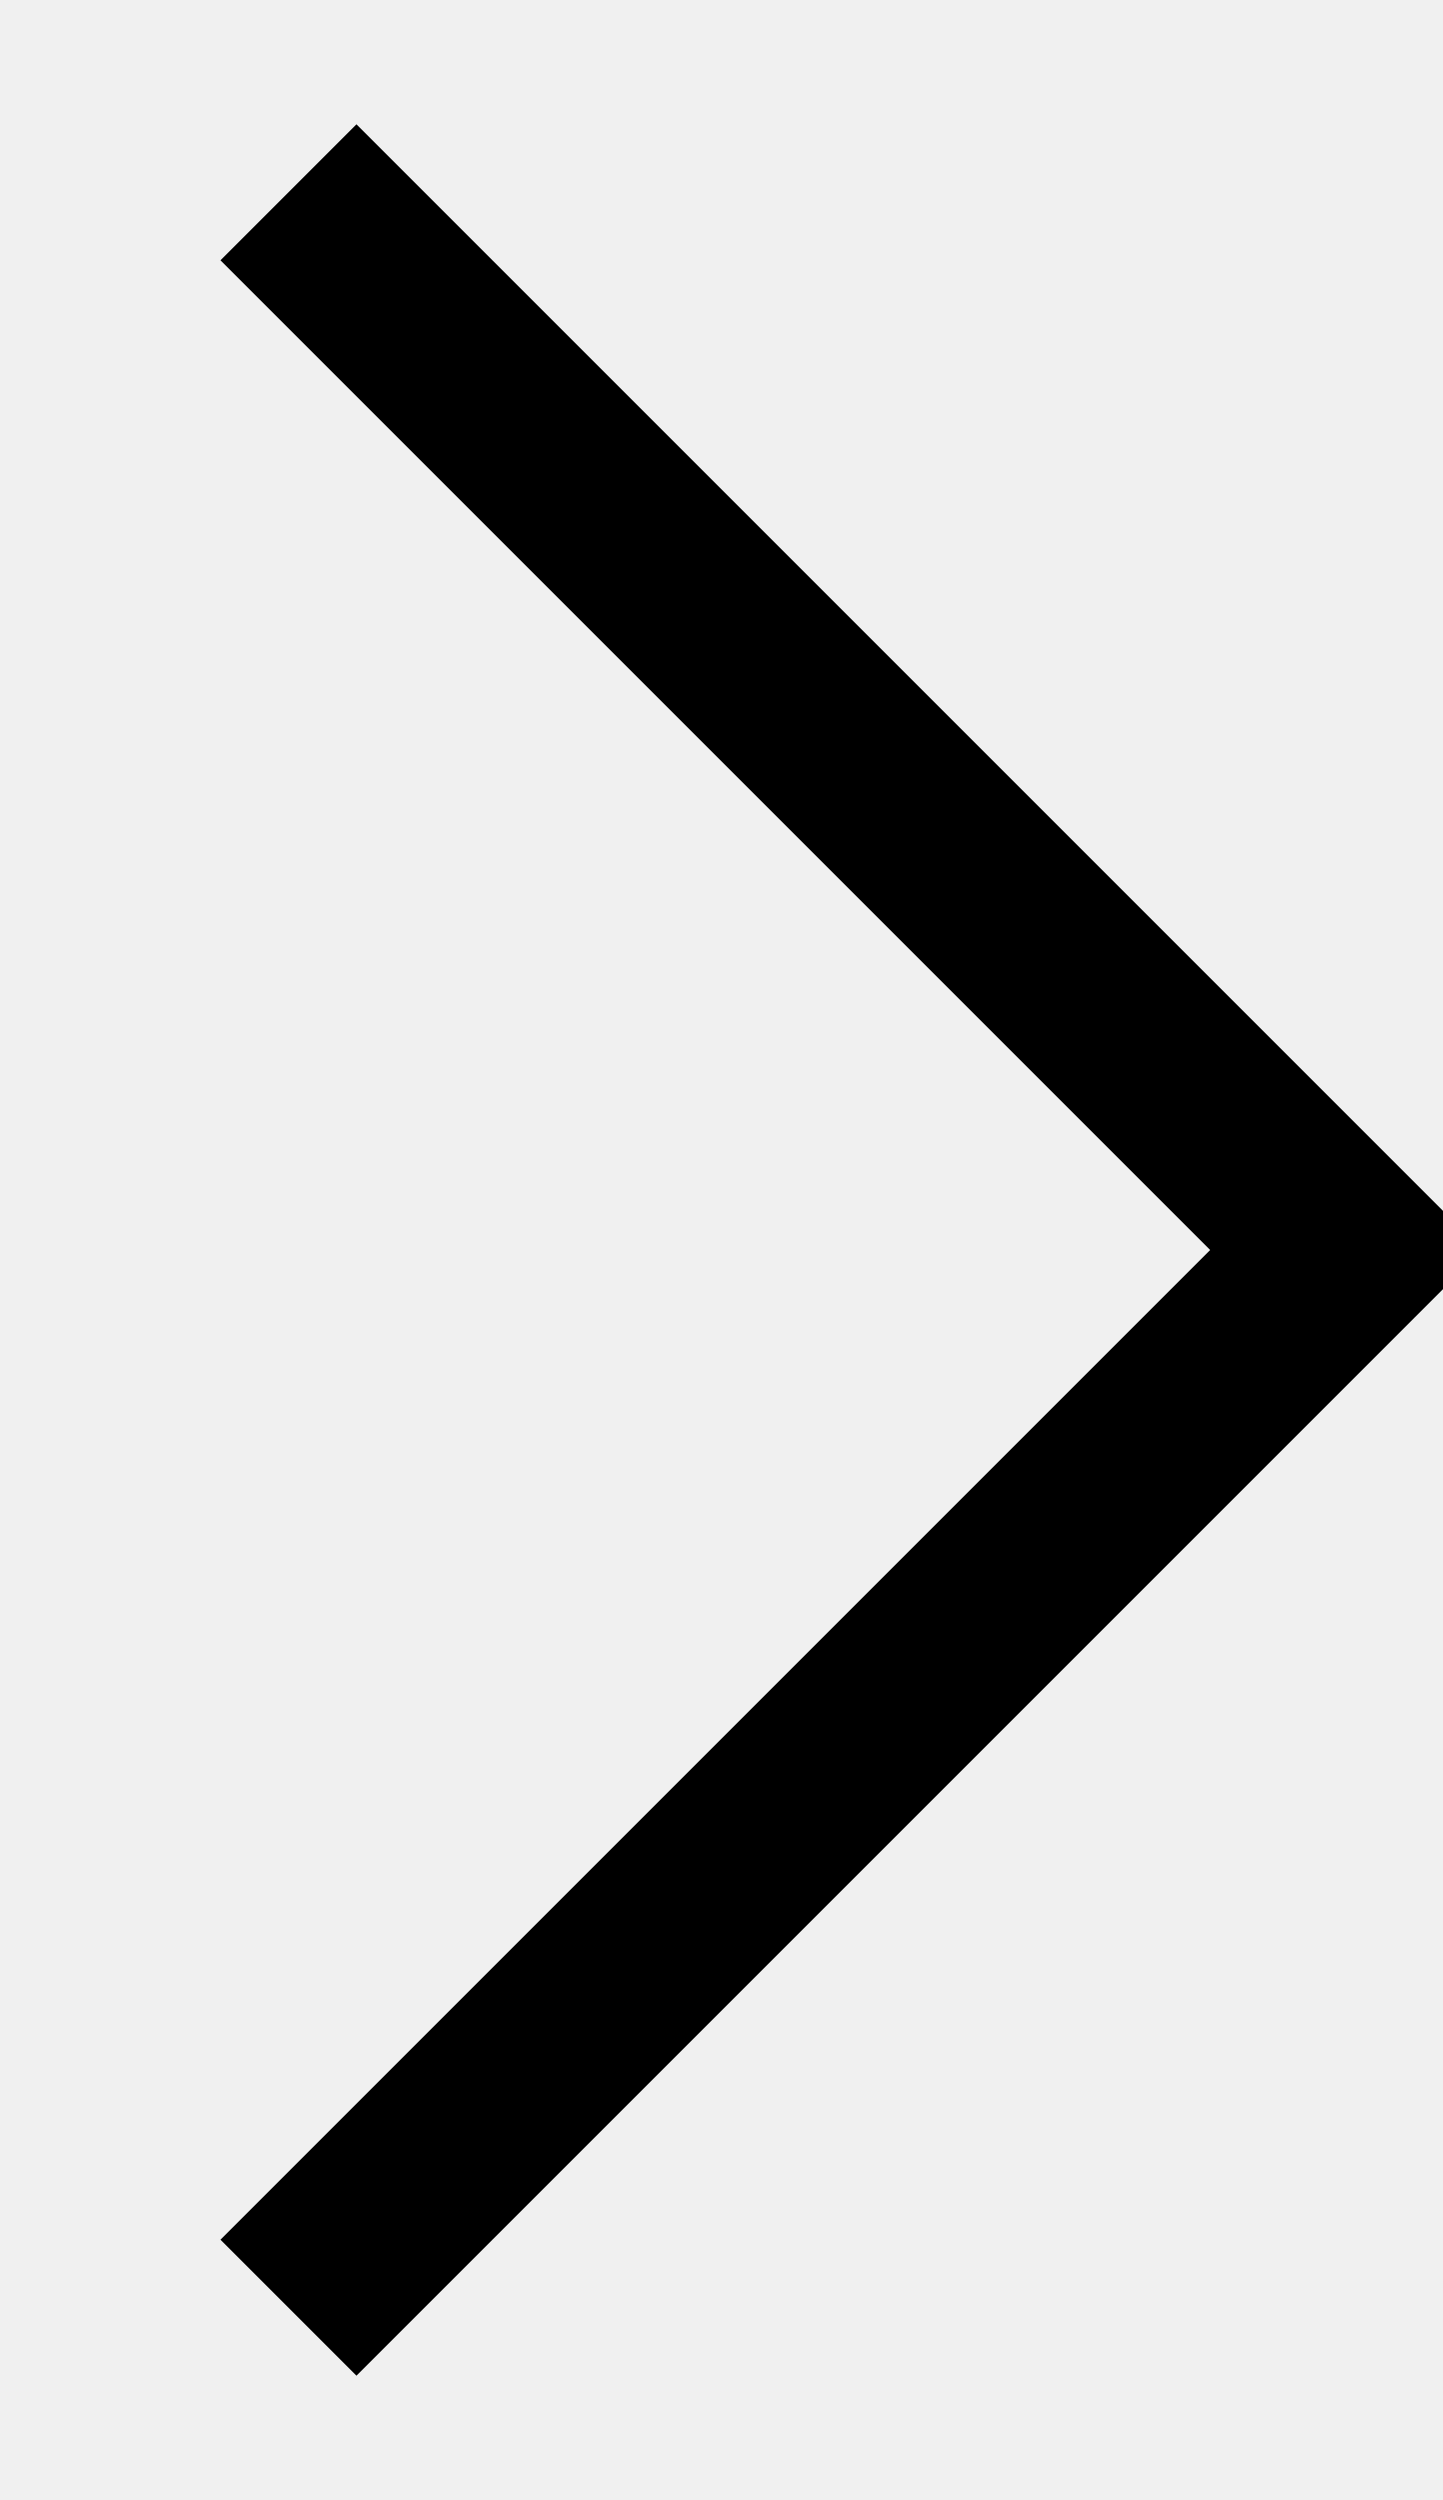
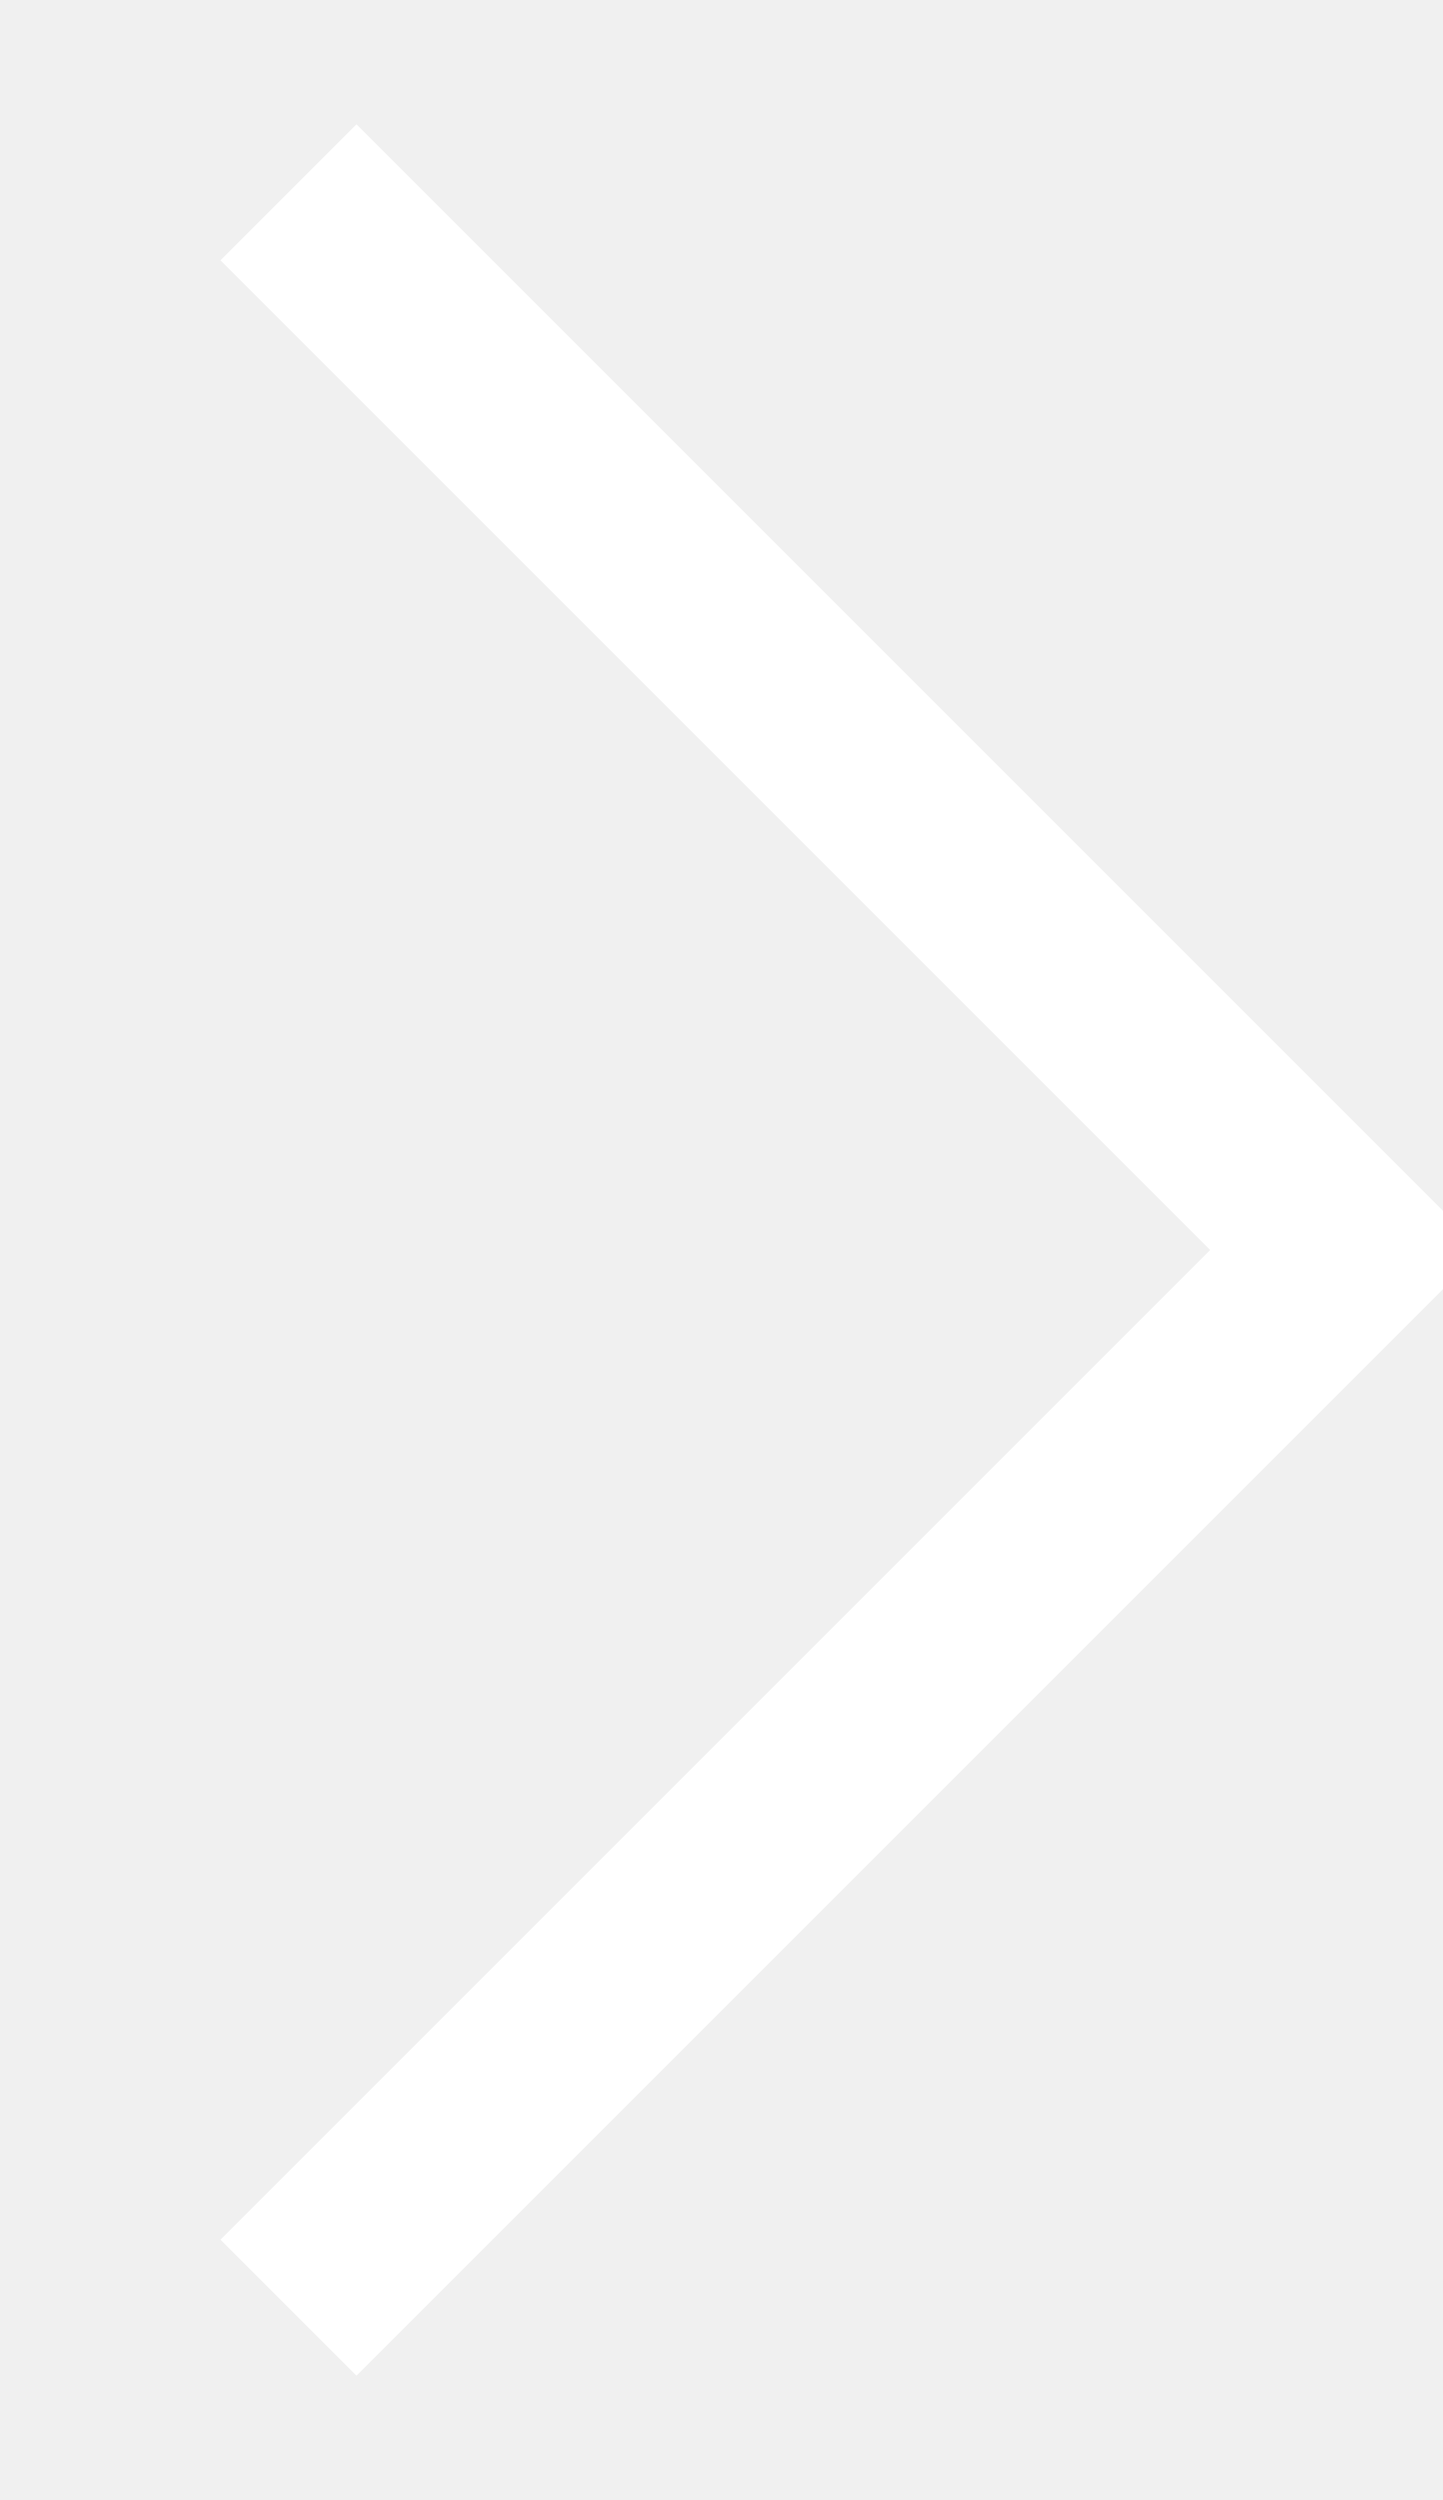
<svg xmlns="http://www.w3.org/2000/svg" id="Untitled-Page%201" viewBox="0 0 15 26" style="background-color:#ffffff00" version="1.1" xml:space="preserve" x="0px" y="0px" width="15px" height="26px">
  <g id="Layer%201">
-     <path d="M 3 2 L 14 13 L 3 24 " stroke="#000000" stroke-width="2" fill="none" />
+     <path d="M 3 2 L 14 13 L 3 24 " stroke="#FFFFFF" stroke-width="2" fill="none" />
  </g>
</svg>
